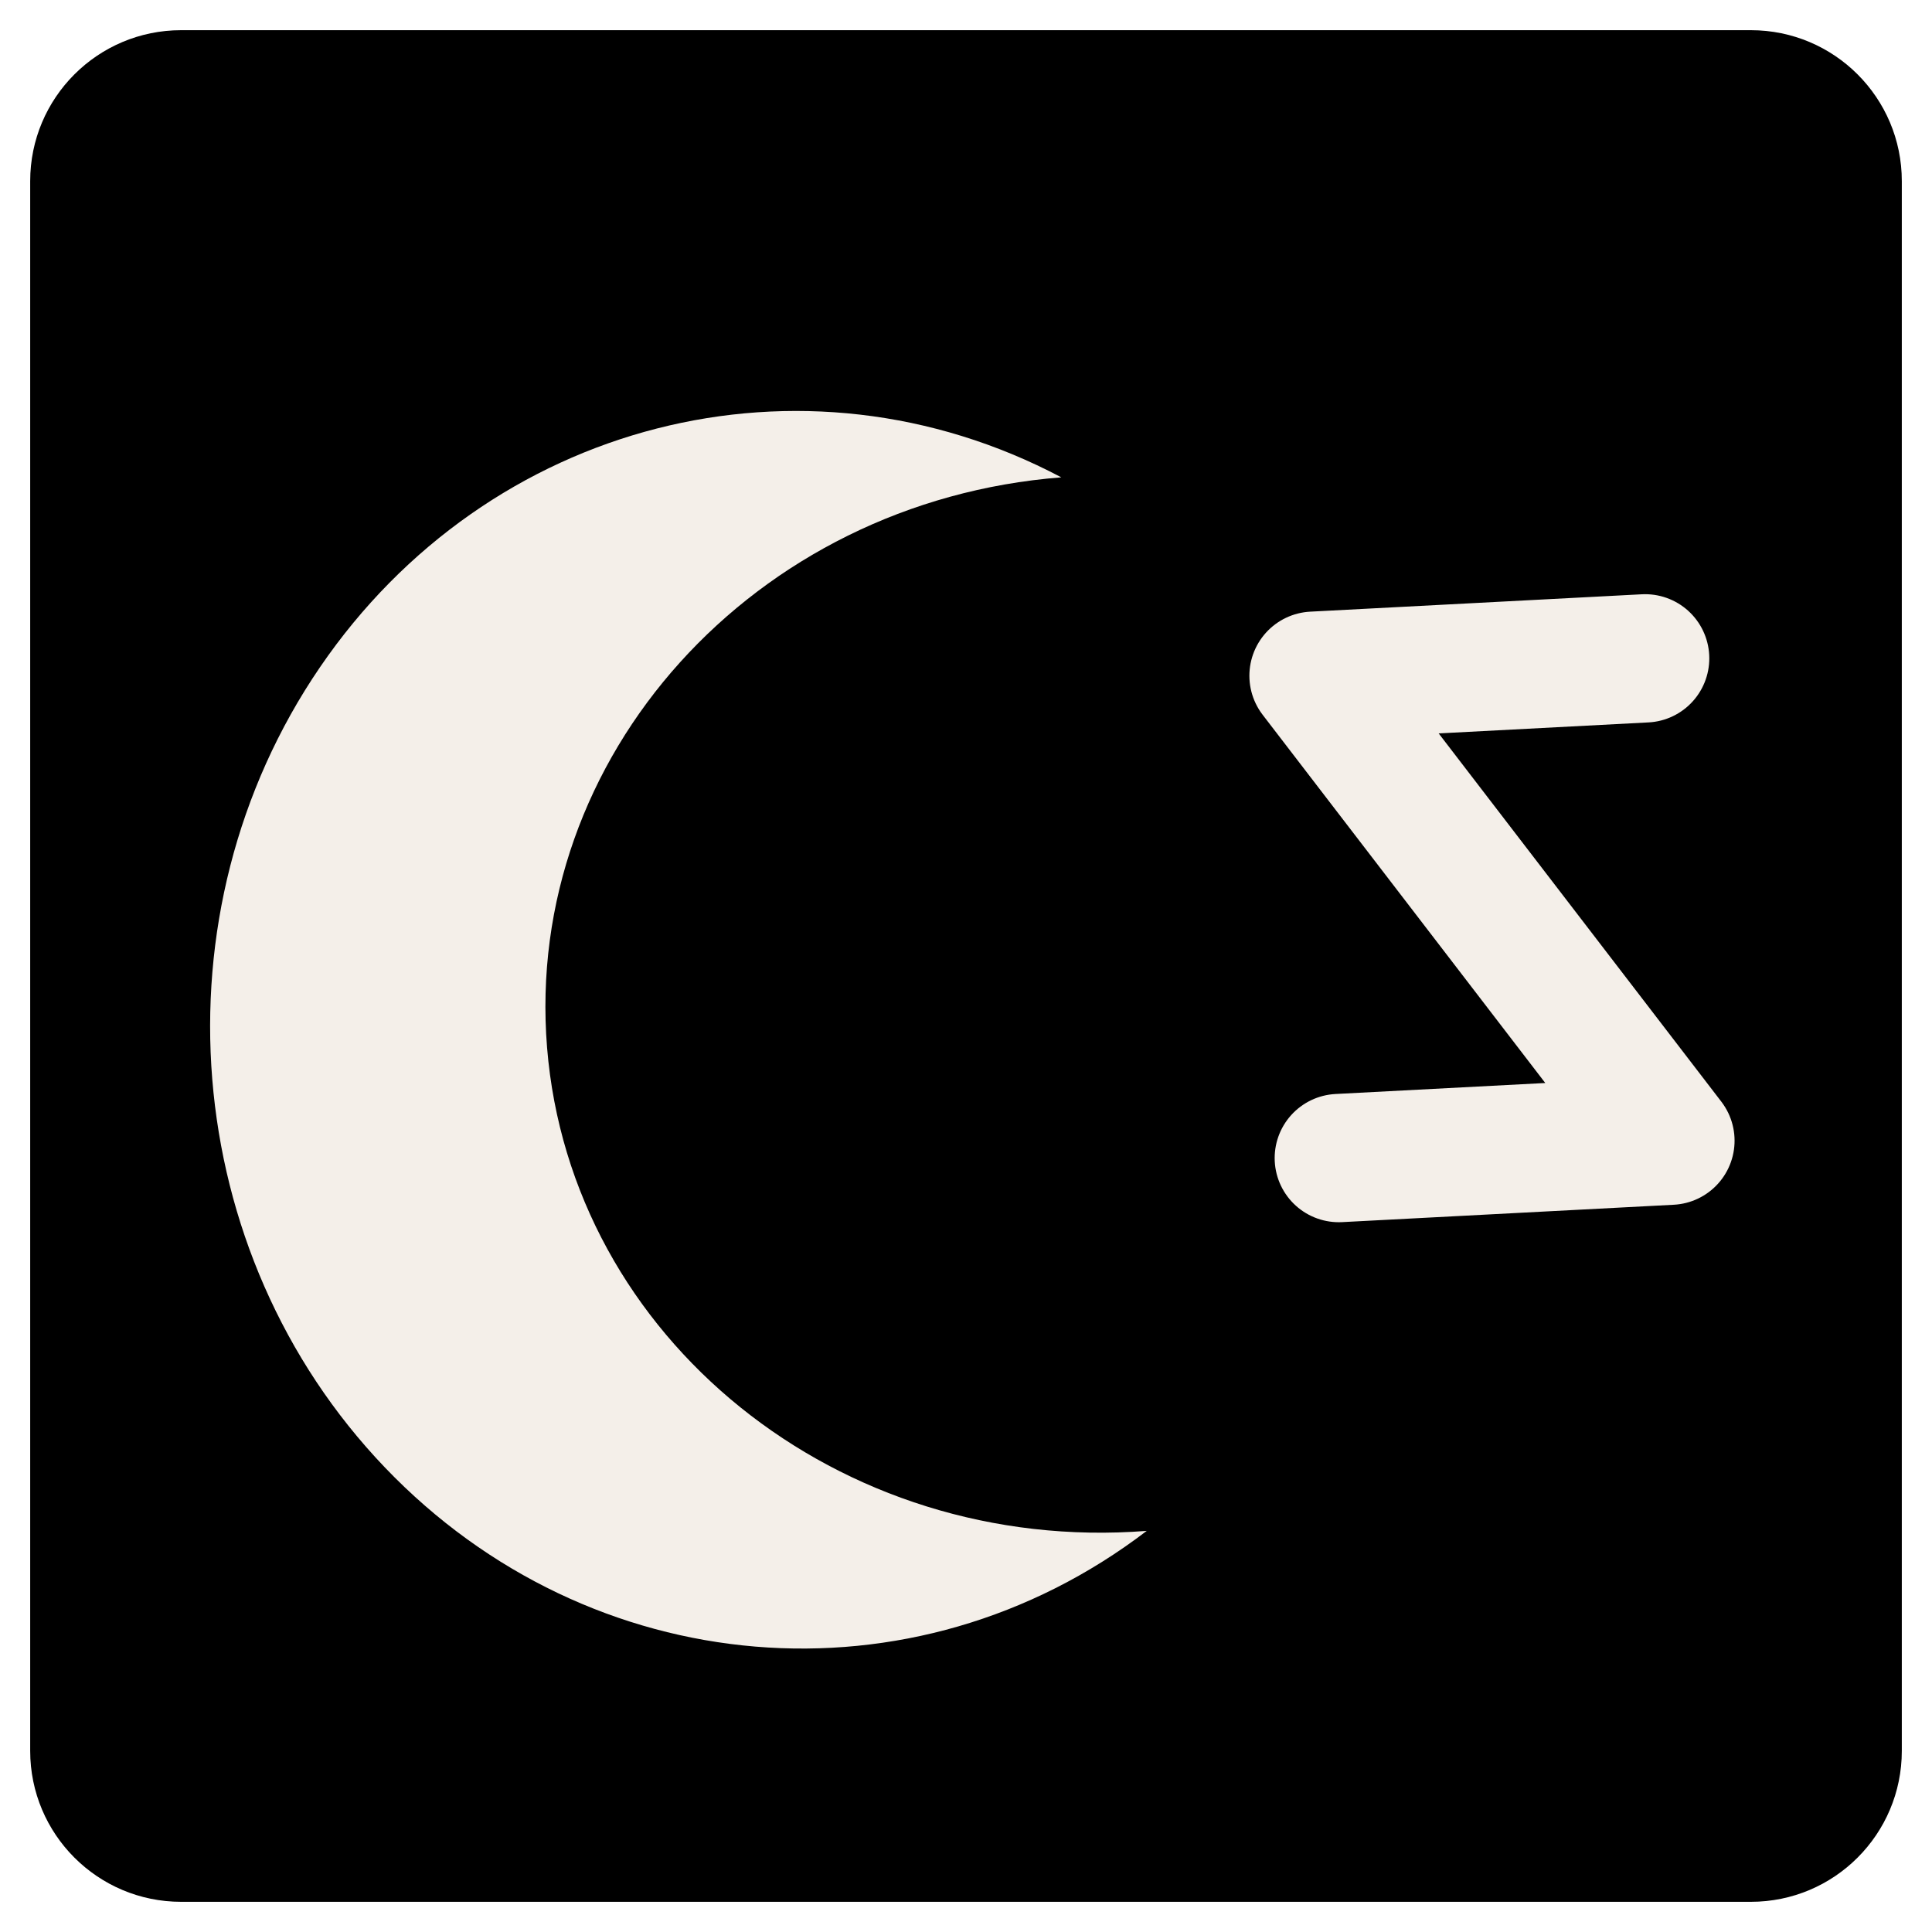
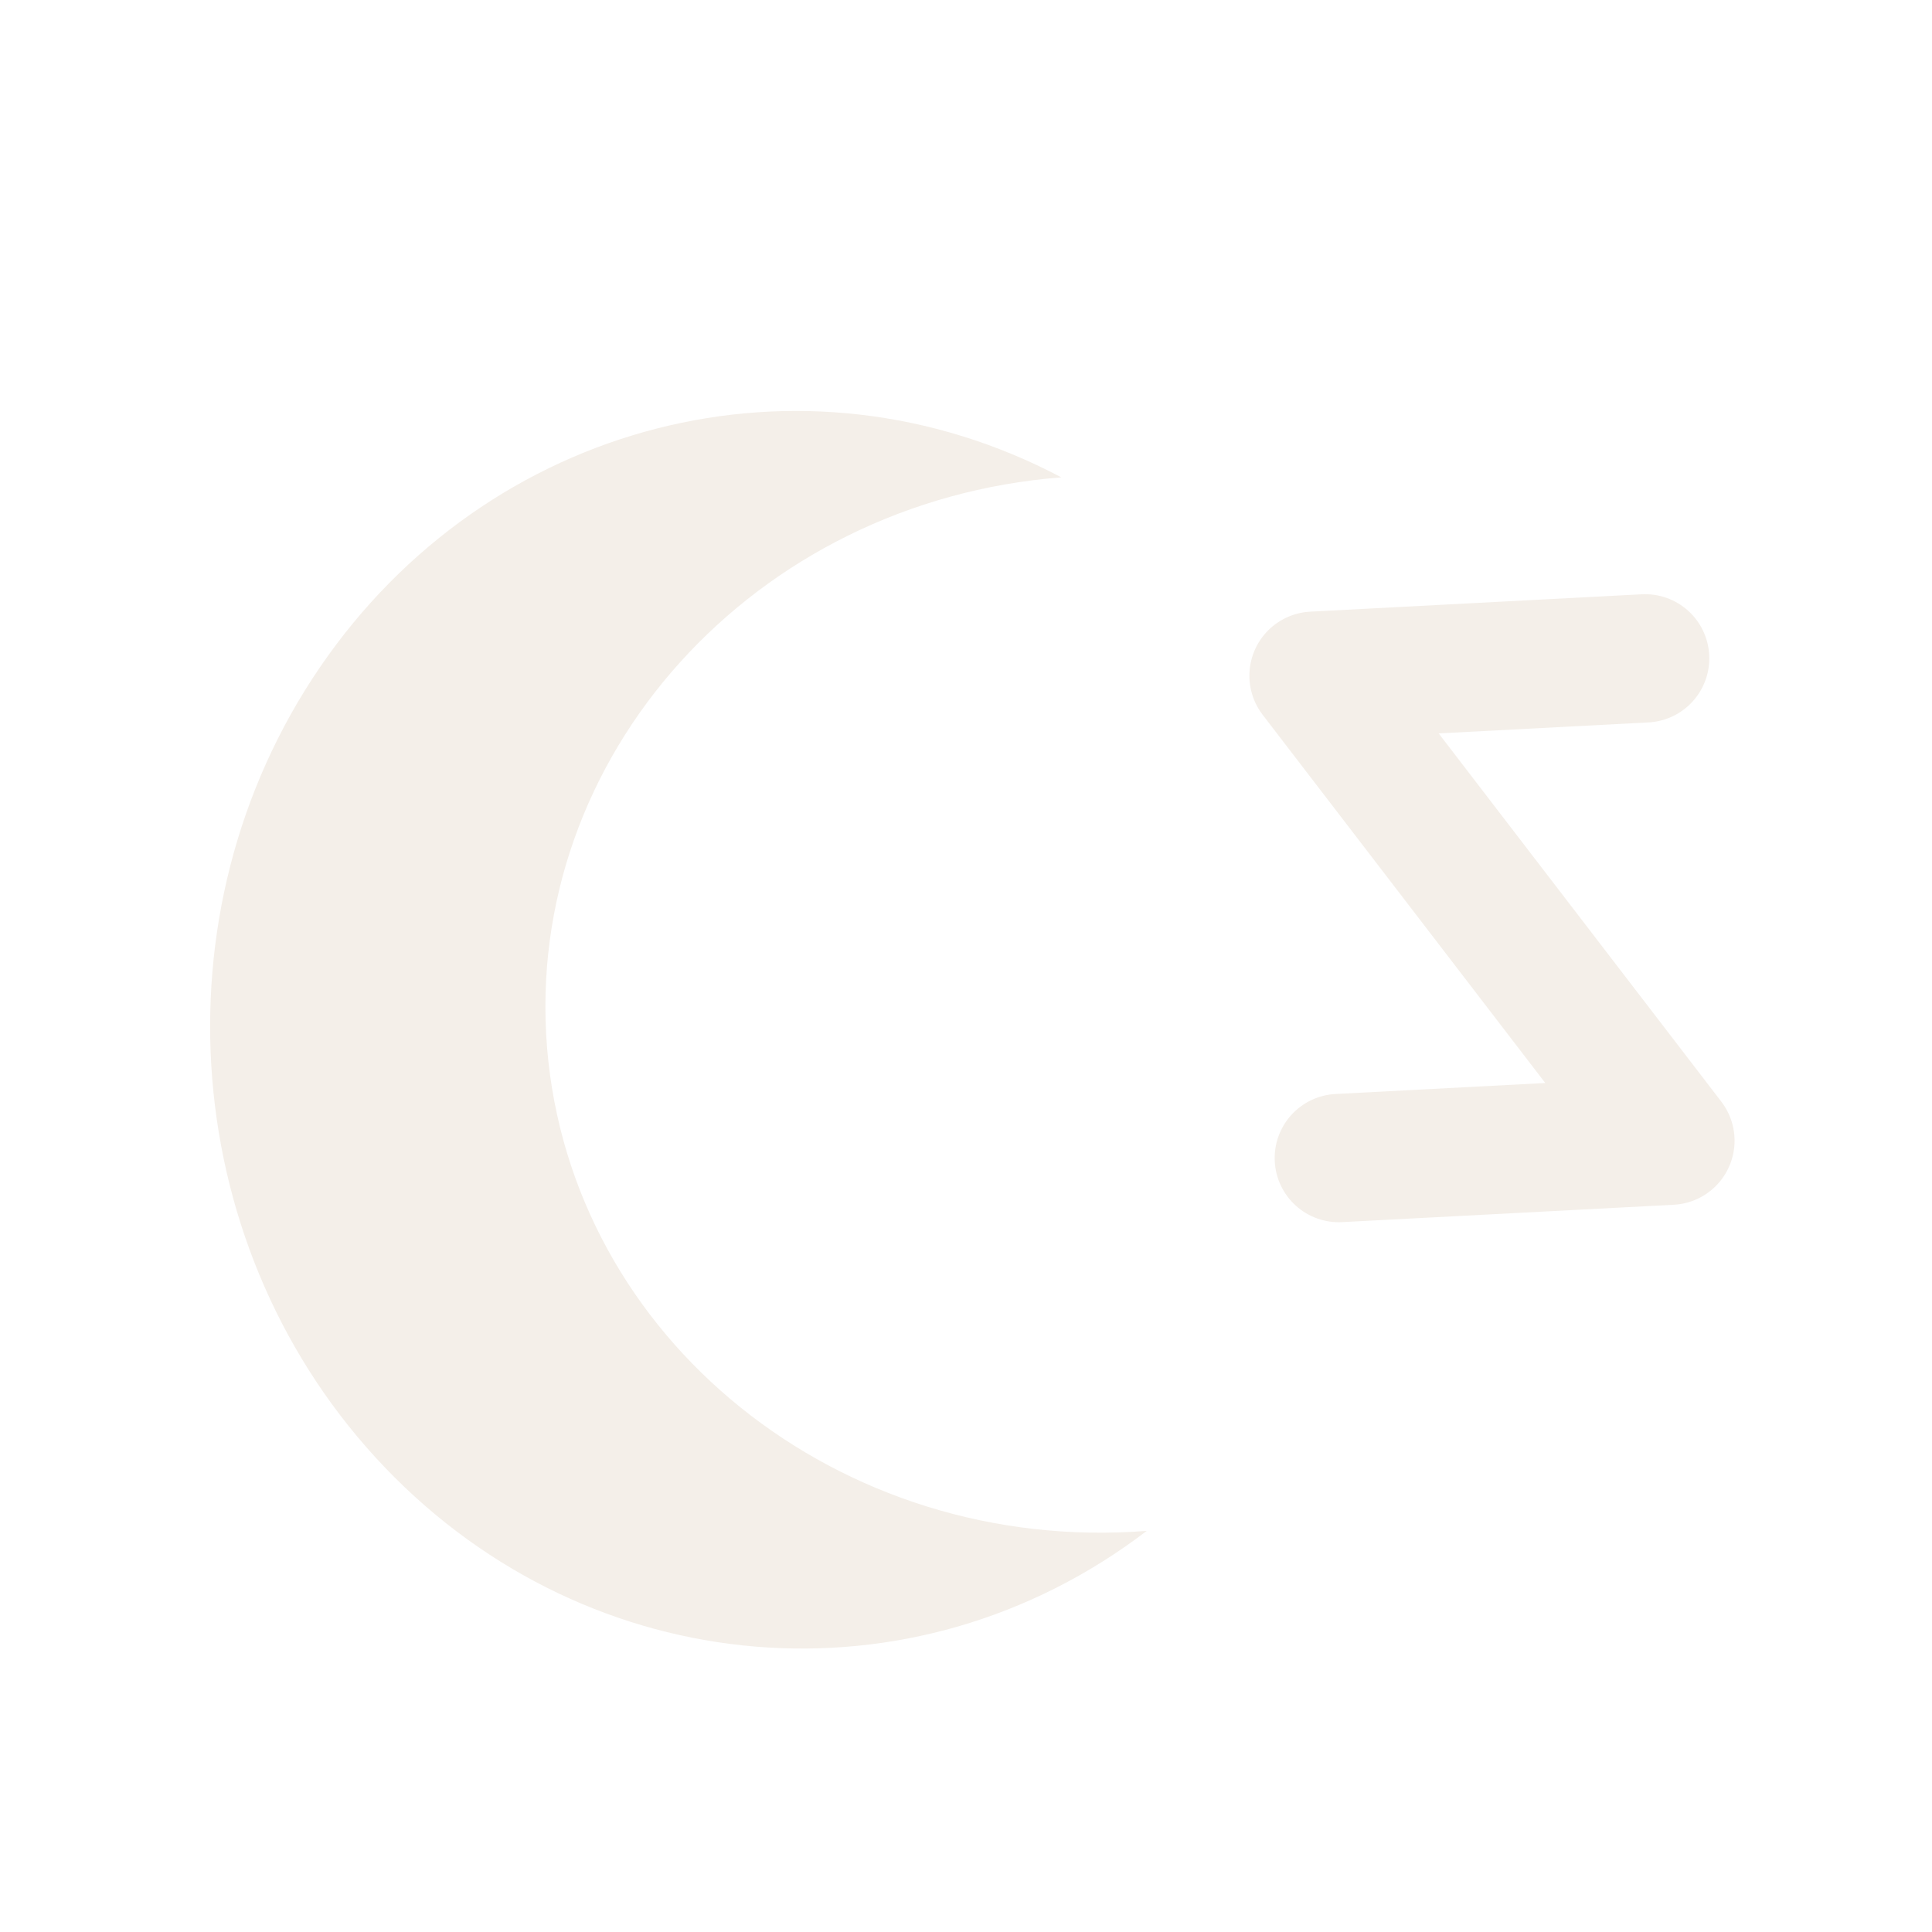
<svg xmlns="http://www.w3.org/2000/svg" viewBox="0 0 128 128" width="128" height="128" role="img" aria-label="Yawn">
-   <rect x="2" y="2" width="124" height="124" rx="10" fill="#000000" />
  <g transform="rotate(-3 64 64)">
    <path fill="#f4efe9" d="M72 32 A39 41 0 1 0 74 102 A37 35 0 0 1 72 32 Z" />
    <path fill="none" stroke="#f4efe9" stroke-width="8.5" stroke-linecap="round" stroke-linejoin="round" d="M88 78 H110 L88 46 H110" />
  </g>
</svg>
